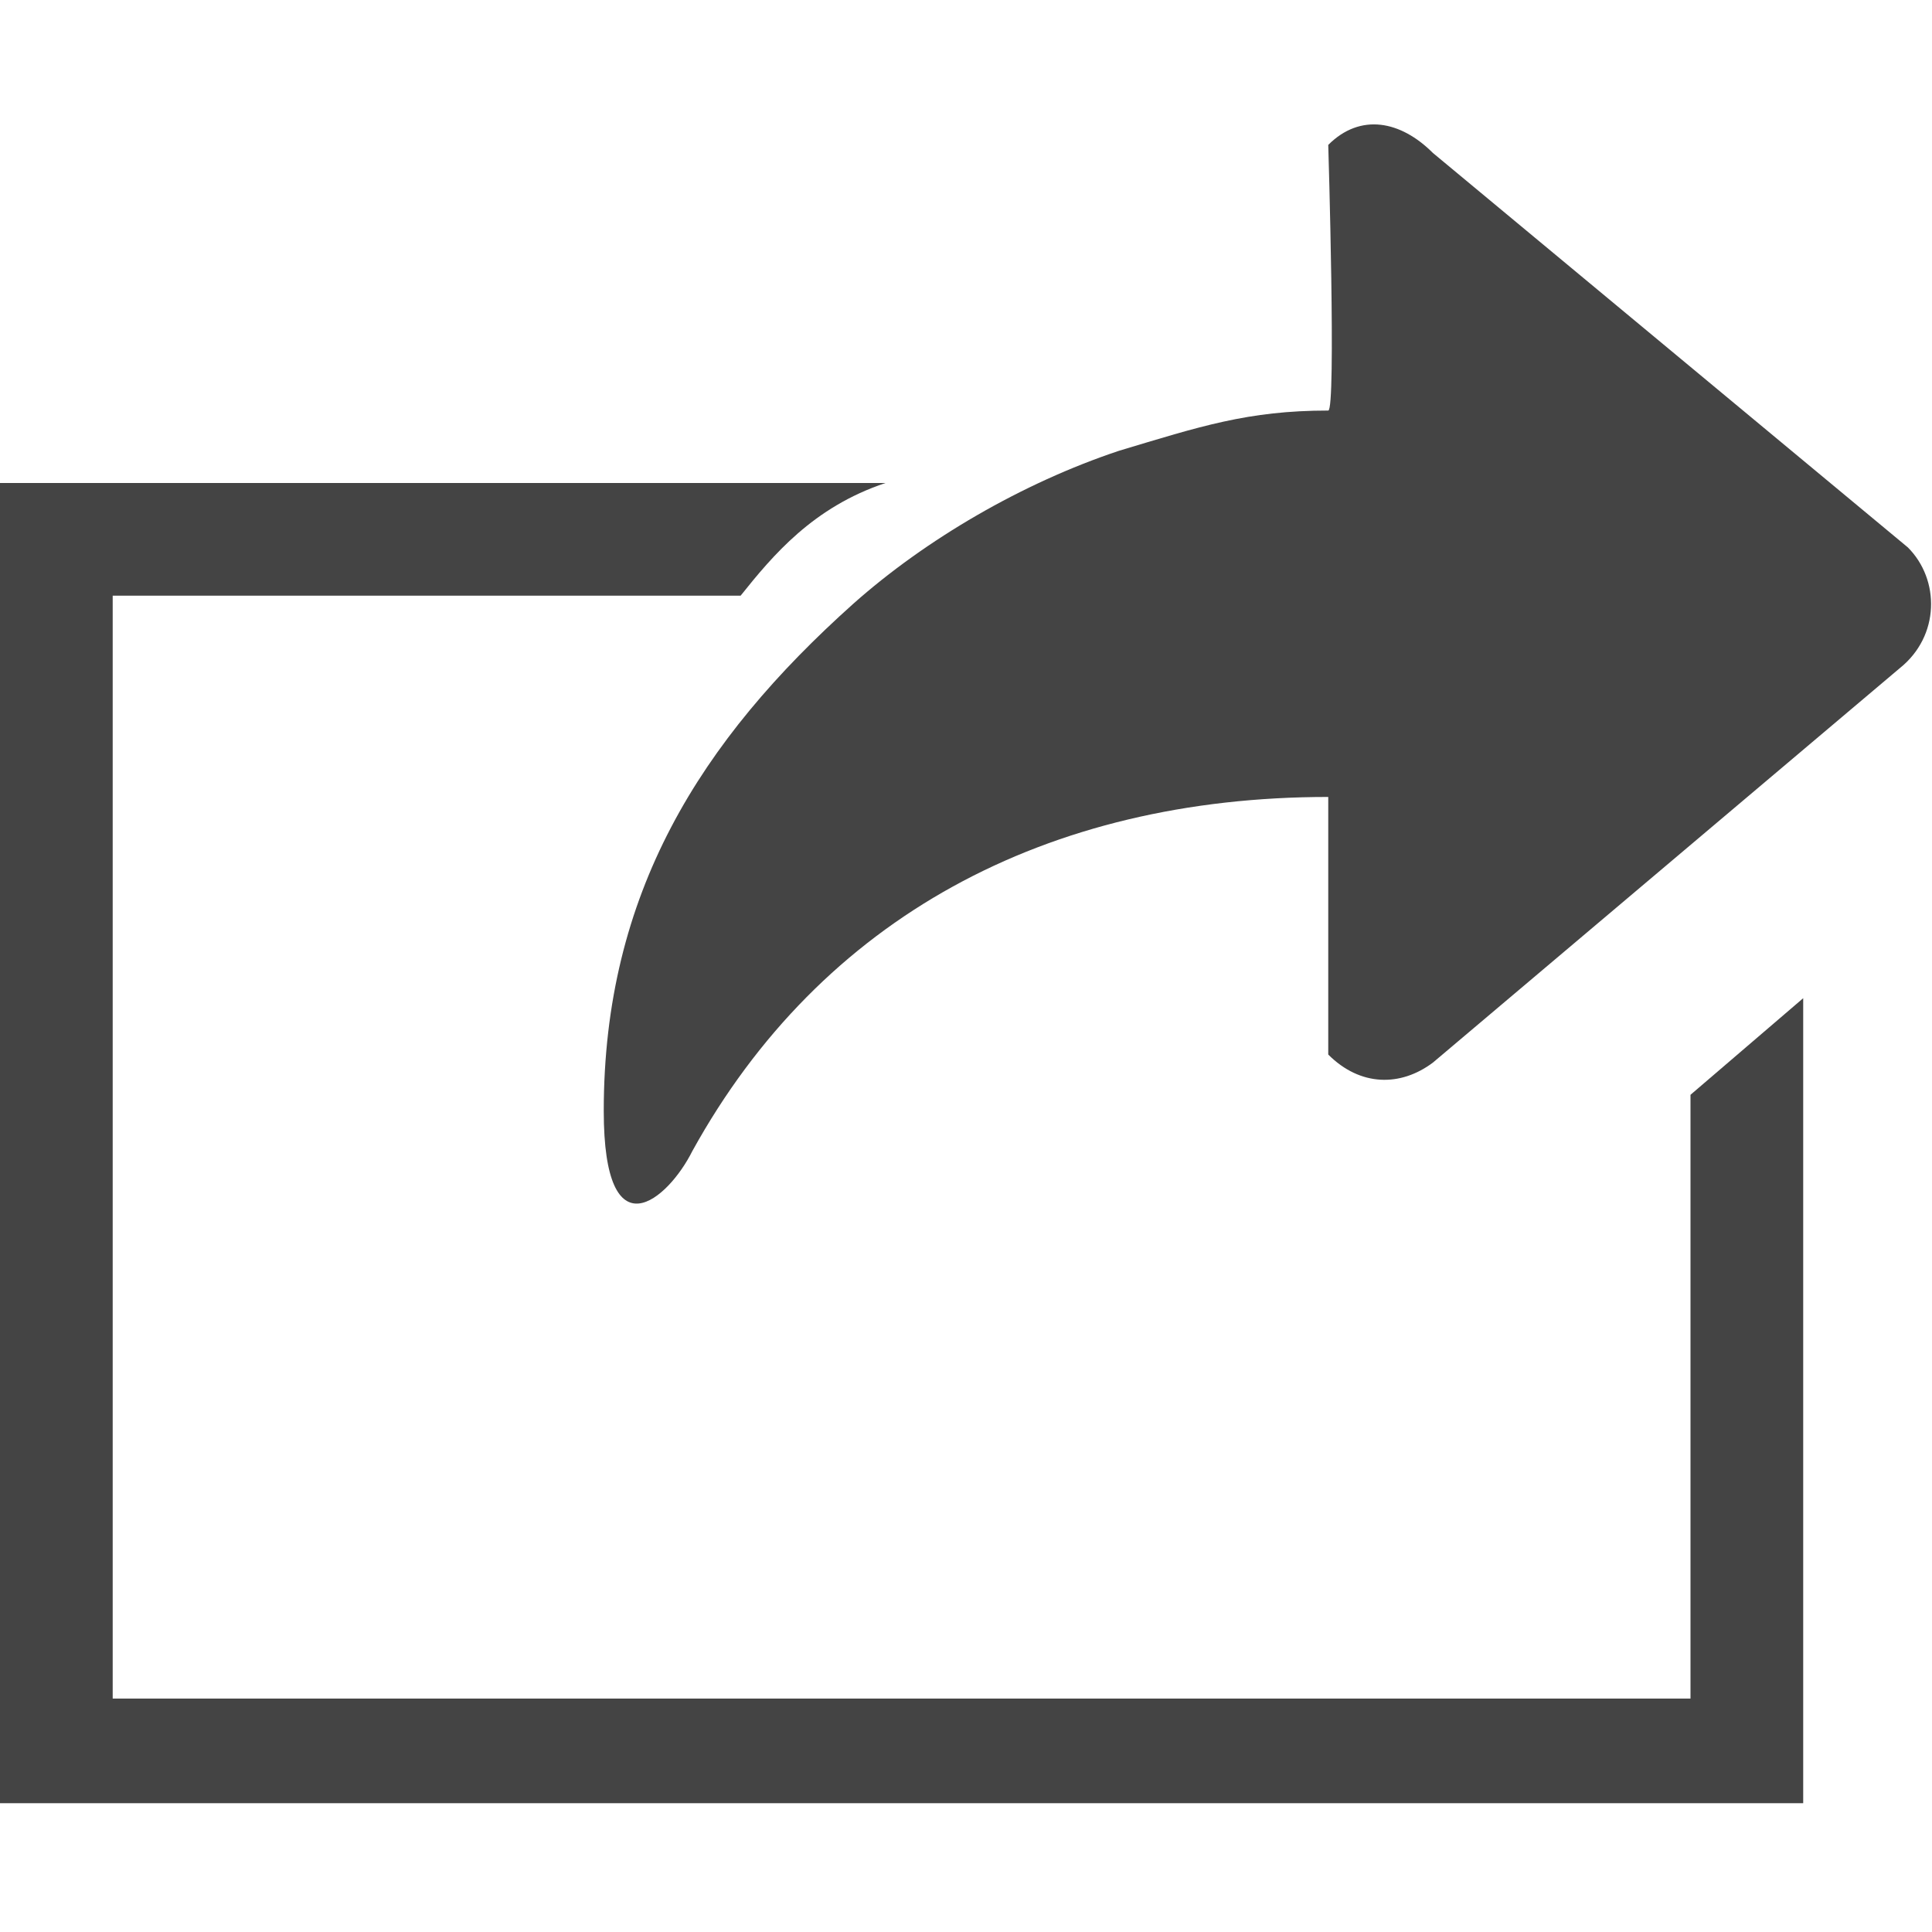
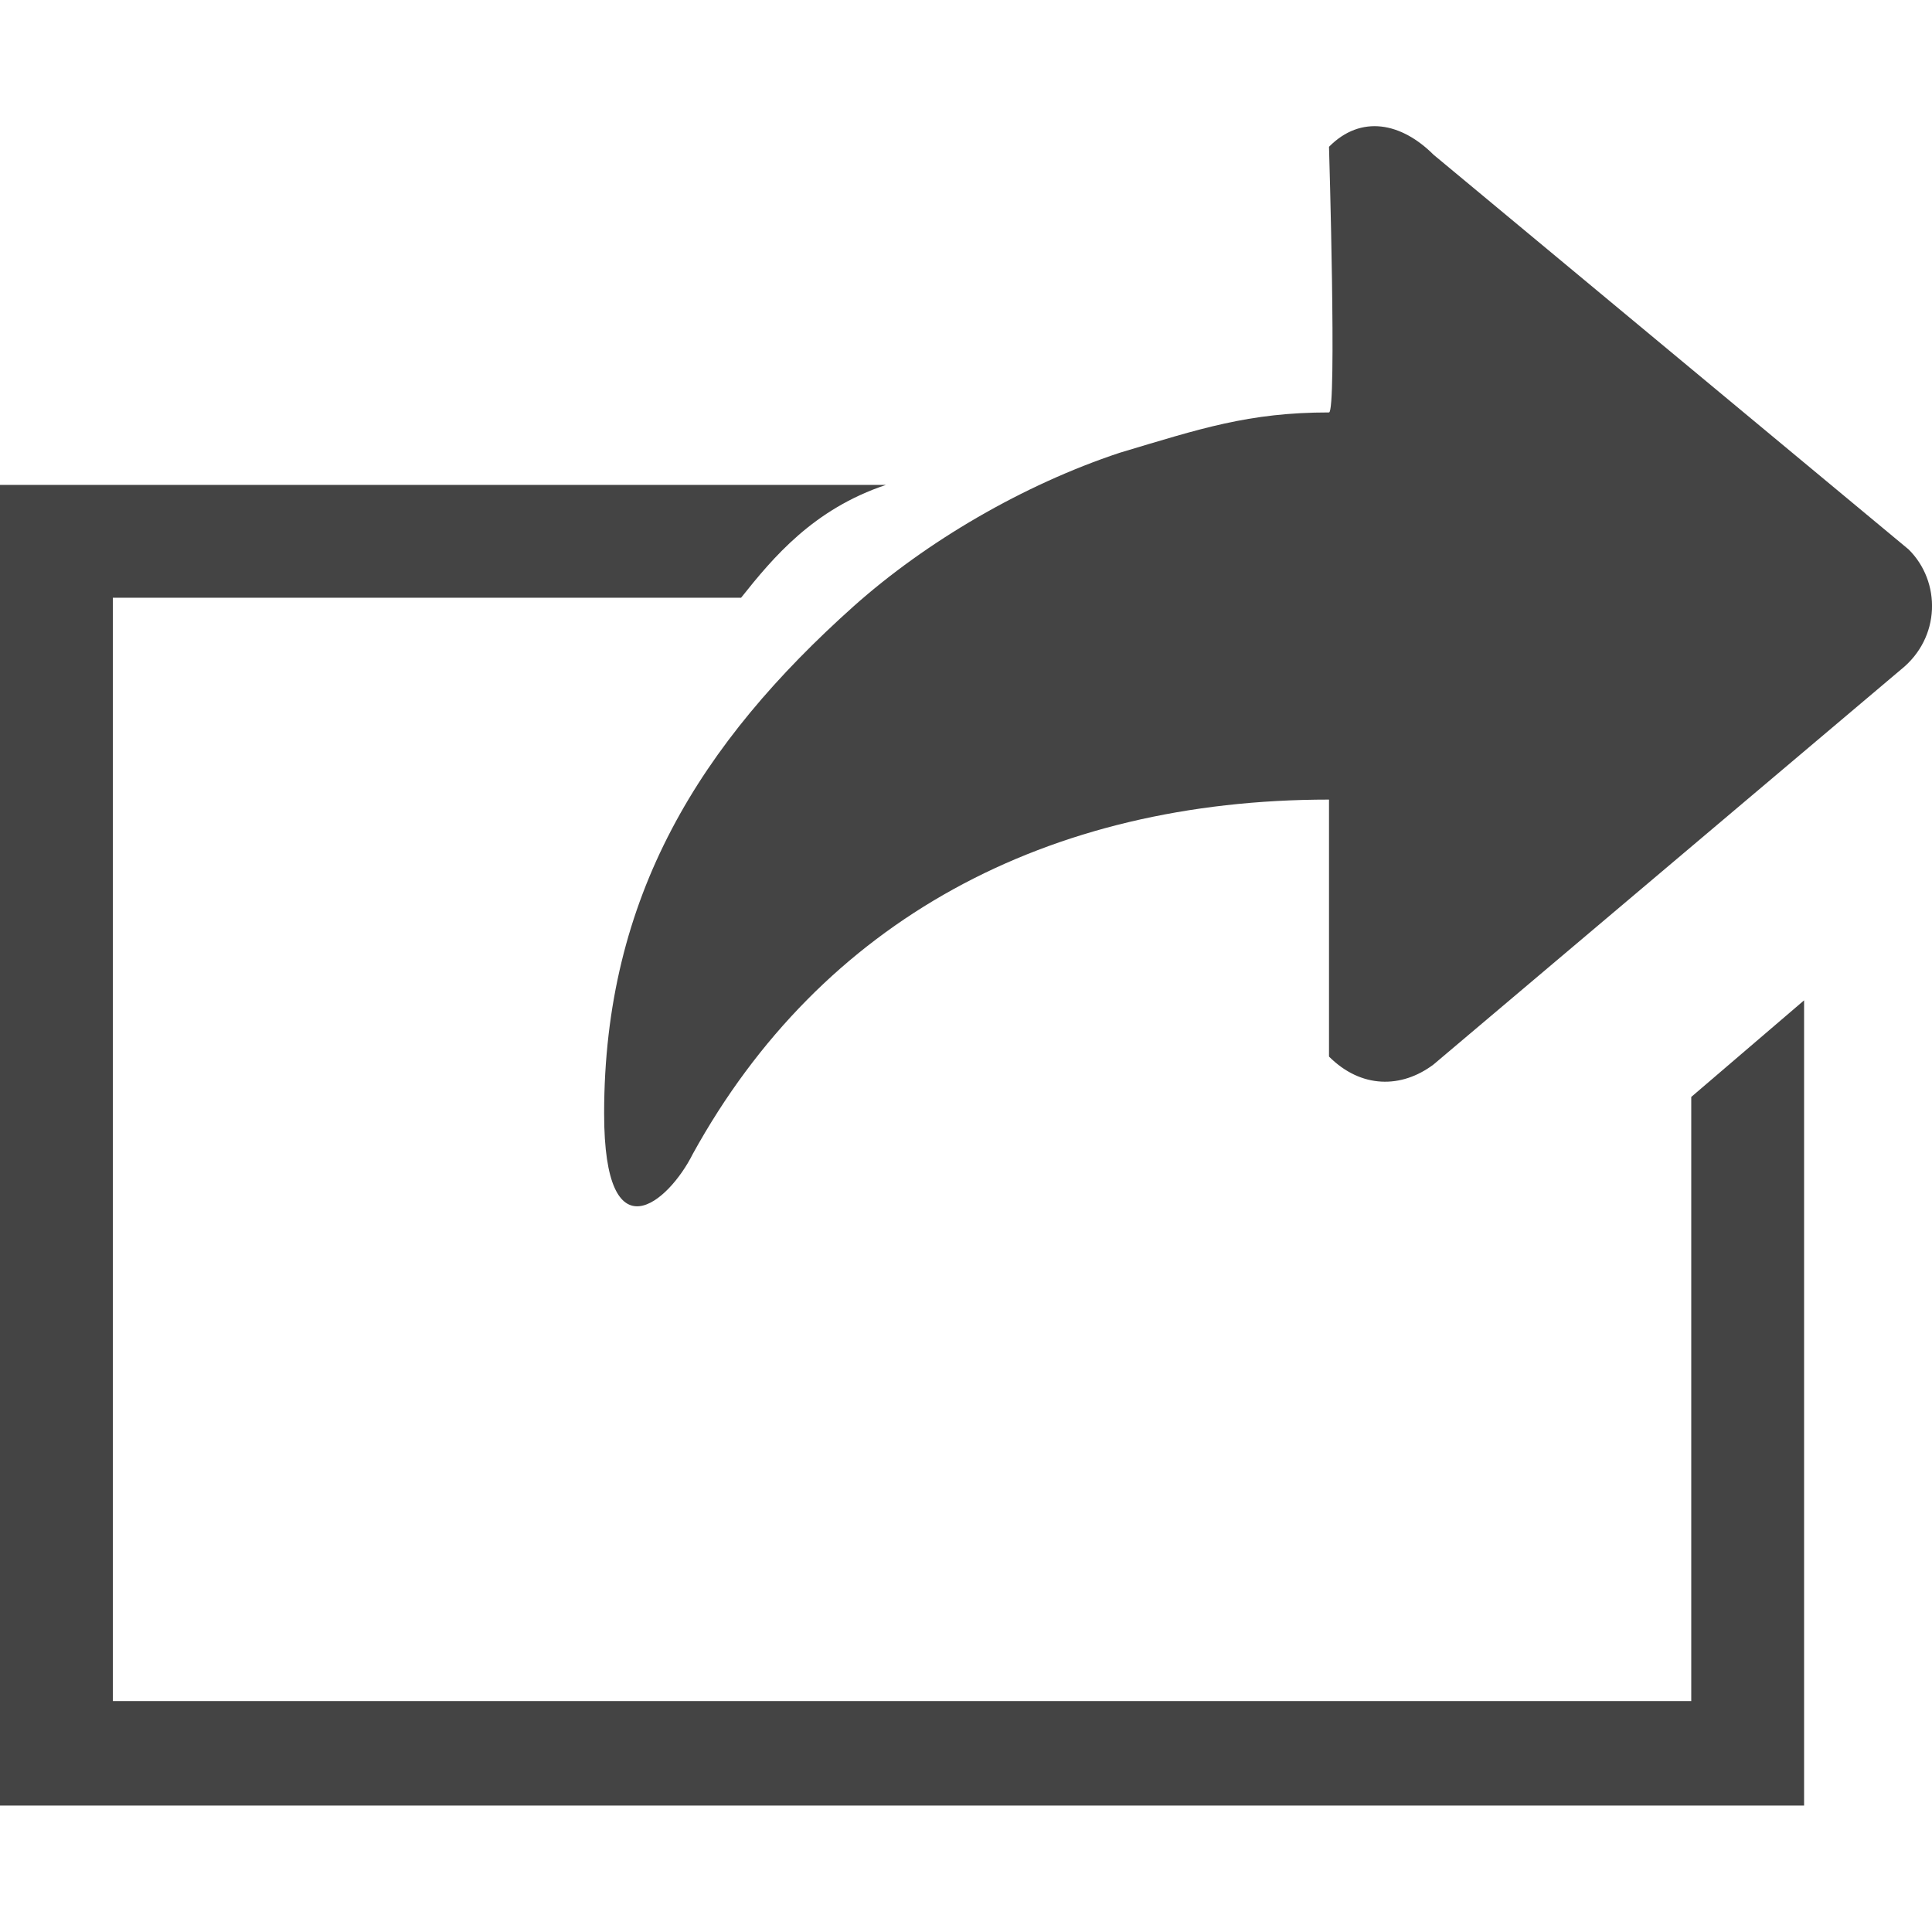
- <svg xmlns="http://www.w3.org/2000/svg" version="1.1" id="Vrstva_1" x="0px" y="0px" viewBox="0 0 24 24" style="enable-background:new 0 0 24 24;" xml:space="preserve">
+ <svg xmlns="http://www.w3.org/2000/svg" version="1.1" id="Vrstva_1" x="0px" y="0px" viewBox="-711 25 512 512" style="enable-background:new -711 25 512 512;" xml:space="preserve">
  <style type="text/css">
	.st0{fill:#444444;}
</style>
  <g>
    <g>
-       <path class="st0" d="M23.7,6.8l-5.9-4.9c-0.4-0.4-0.9-0.5-1.3-0.1c0,0,0.1,3.3,0,3.3c-1,0-1.6,0.2-2.6,0.5    c-1.2,0.4-2.4,1.1-3.3,1.9c-1.9,1.7-3.1,3.6-3.1,6.3c0,1.8,0.8,1.1,1.1,0.5c1.6-2.9,4.4-4.4,7.9-4.4c0,0,0,3.2,0,3.2    c0.4,0.4,0.9,0.4,1.3,0.1l5.8-4.9C24.1,7.9,24.1,7.2,23.7,6.8L23.7,6.8z" />
-       <path class="st0" d="M21,13.6v7.5H1.4V7.4h7.8c0.4-0.5,0.9-1.1,1.8-1.4H0v16.4h22.4V12.4L21,13.6L21,13.6z" />
+       <path class="st0" d="M-205.2,170.6L-331.1,66c-8.5-8.5-19.2-10.7-27.7-2.1c0,0,2.1,70.4,0,70.4c-21.3,0-34.1,4.3-55.5,10.7    c-25.6,8.5-51.2,23.5-70.4,40.6c-40.6,36.3-66.2,76.8-66.2,134.5c0,38.4,17.1,23.5,23.5,10.7c34.1-61.9,93.9-93.9,168.6-93.9V305    c8.5,8.5,19.2,8.5,27.7,2.1l123.8-104.6C-196.6,194-196.6,179.1-205.2,170.6L-205.2,170.6z" />
+       <path class="st0" d="M-262.8,315.7v160.1h-418.3V183.4h166.5c8.5-10.7,19.2-23.5,38.4-29.9H-711v350h478.1V290.1L-262.8,315.7    L-262.8,315.7z" />
    </g>
  </g>
</svg>
